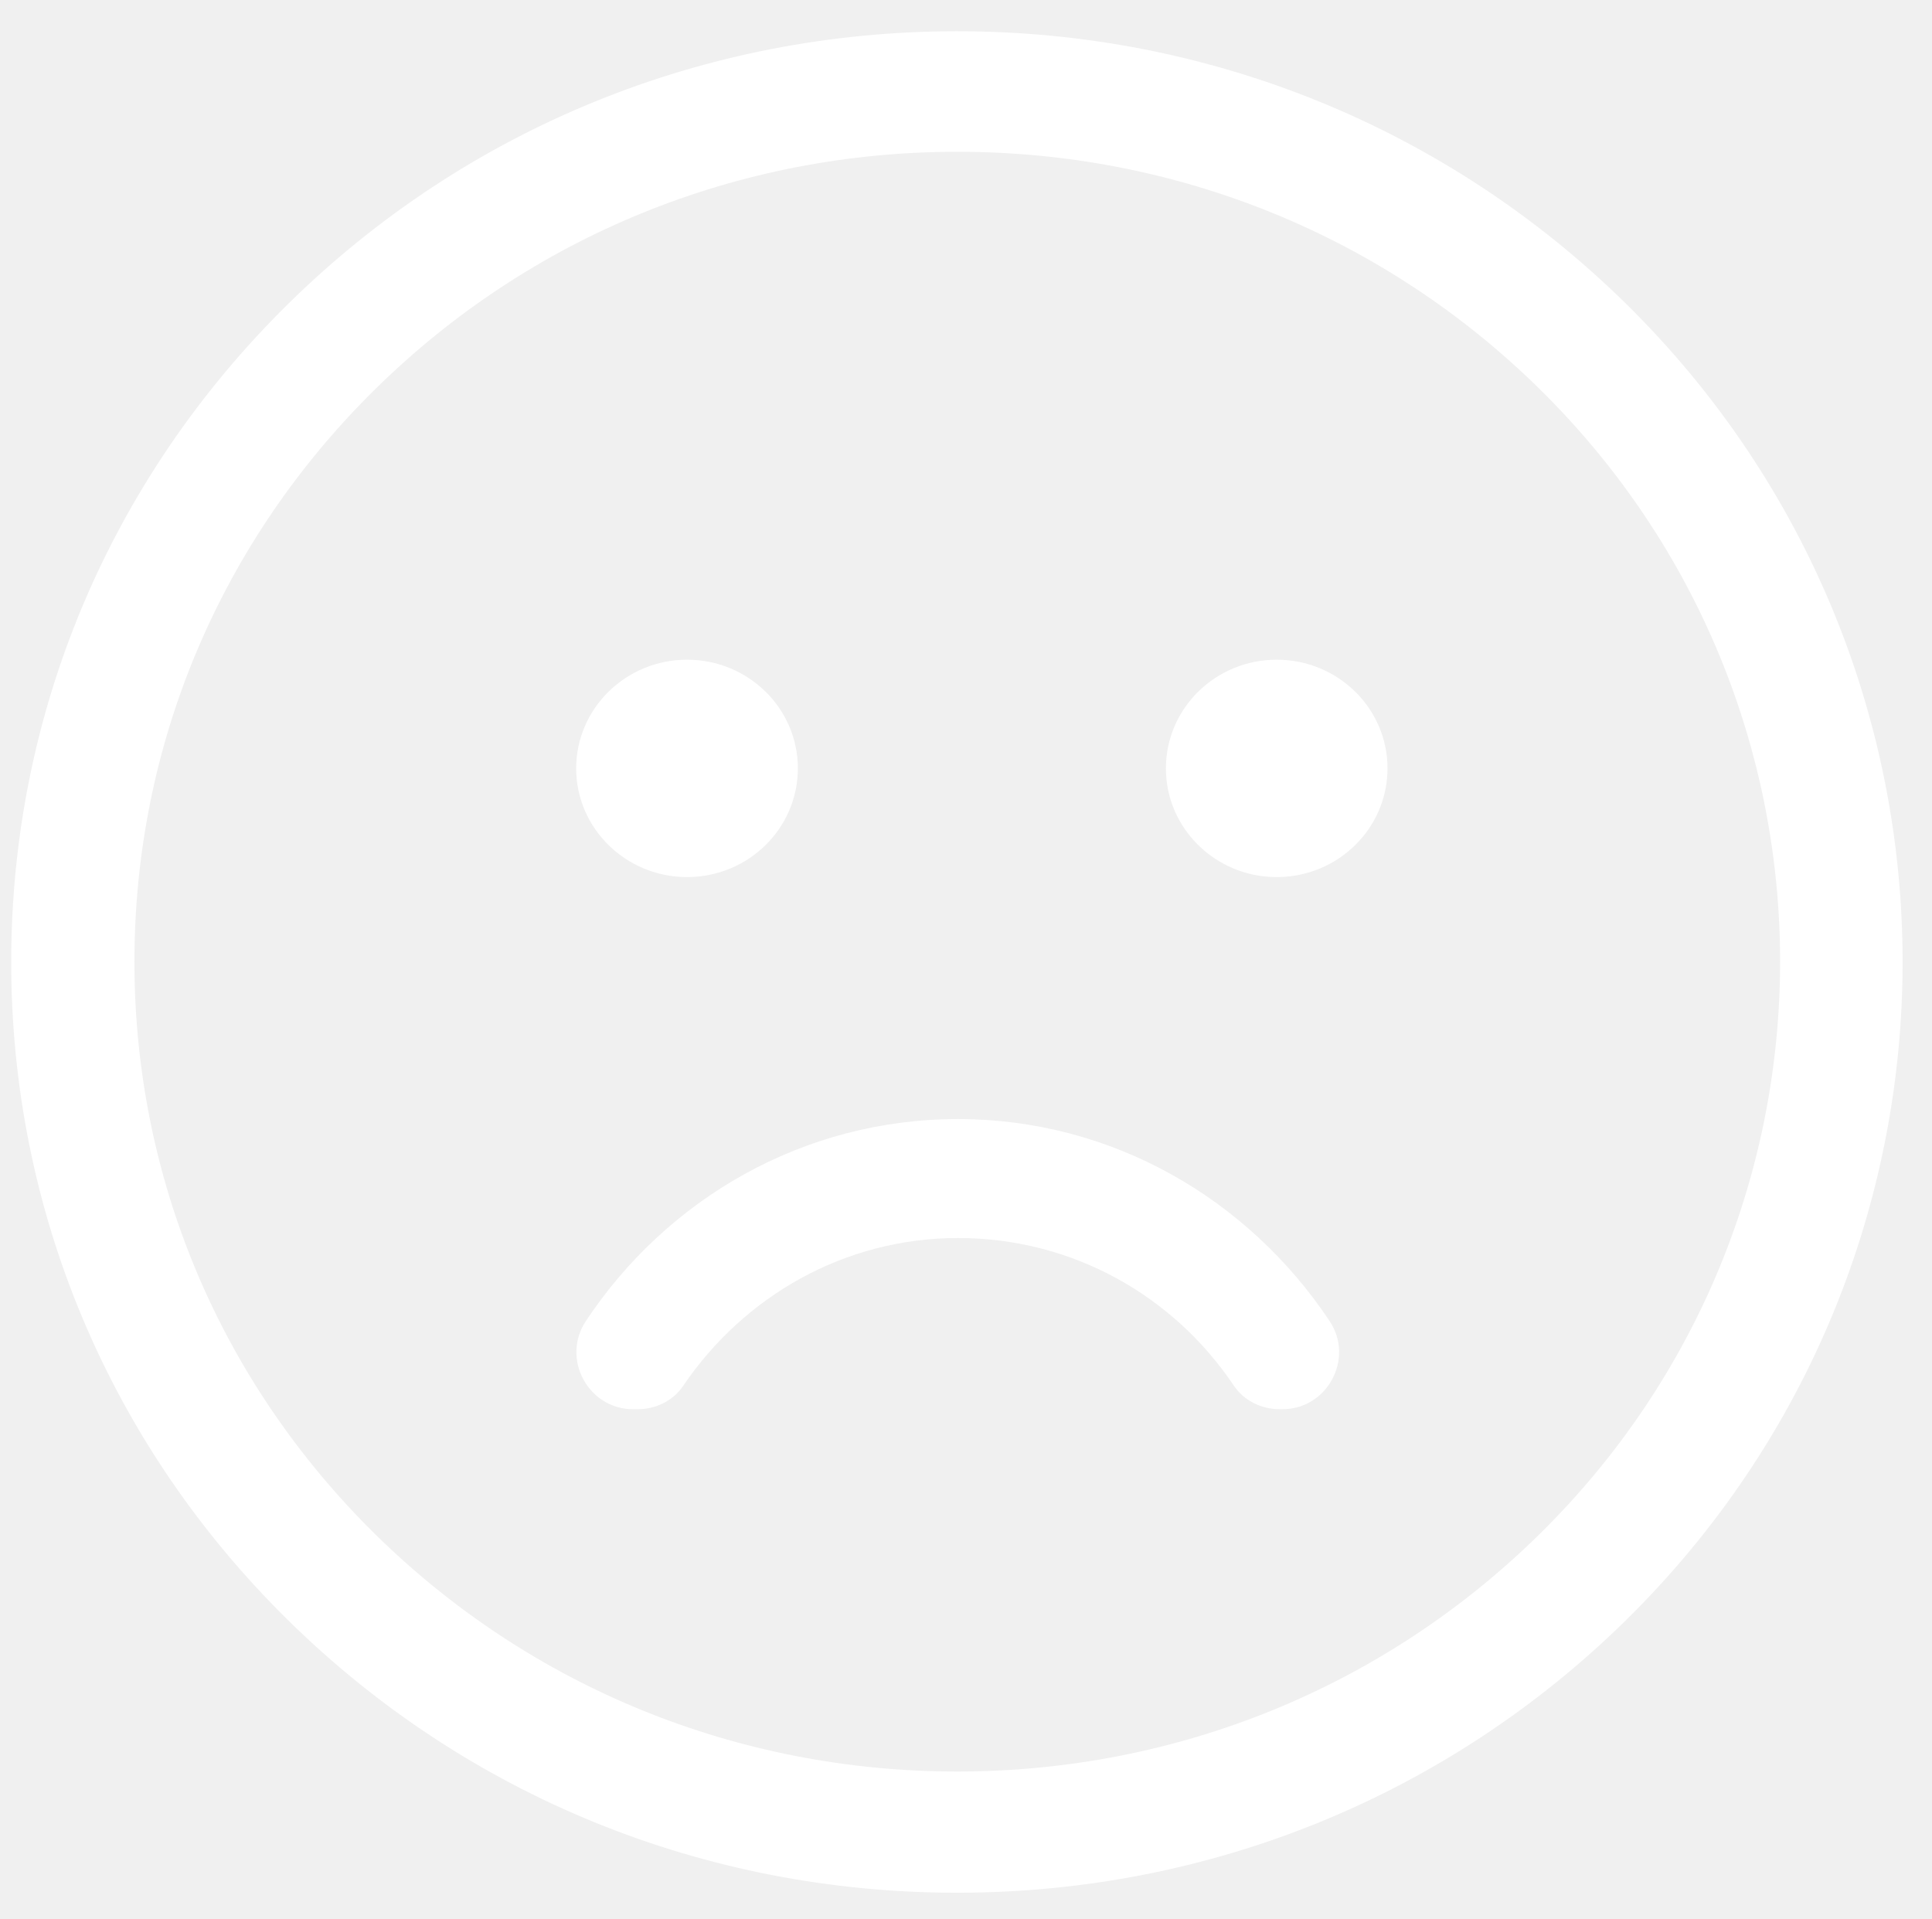
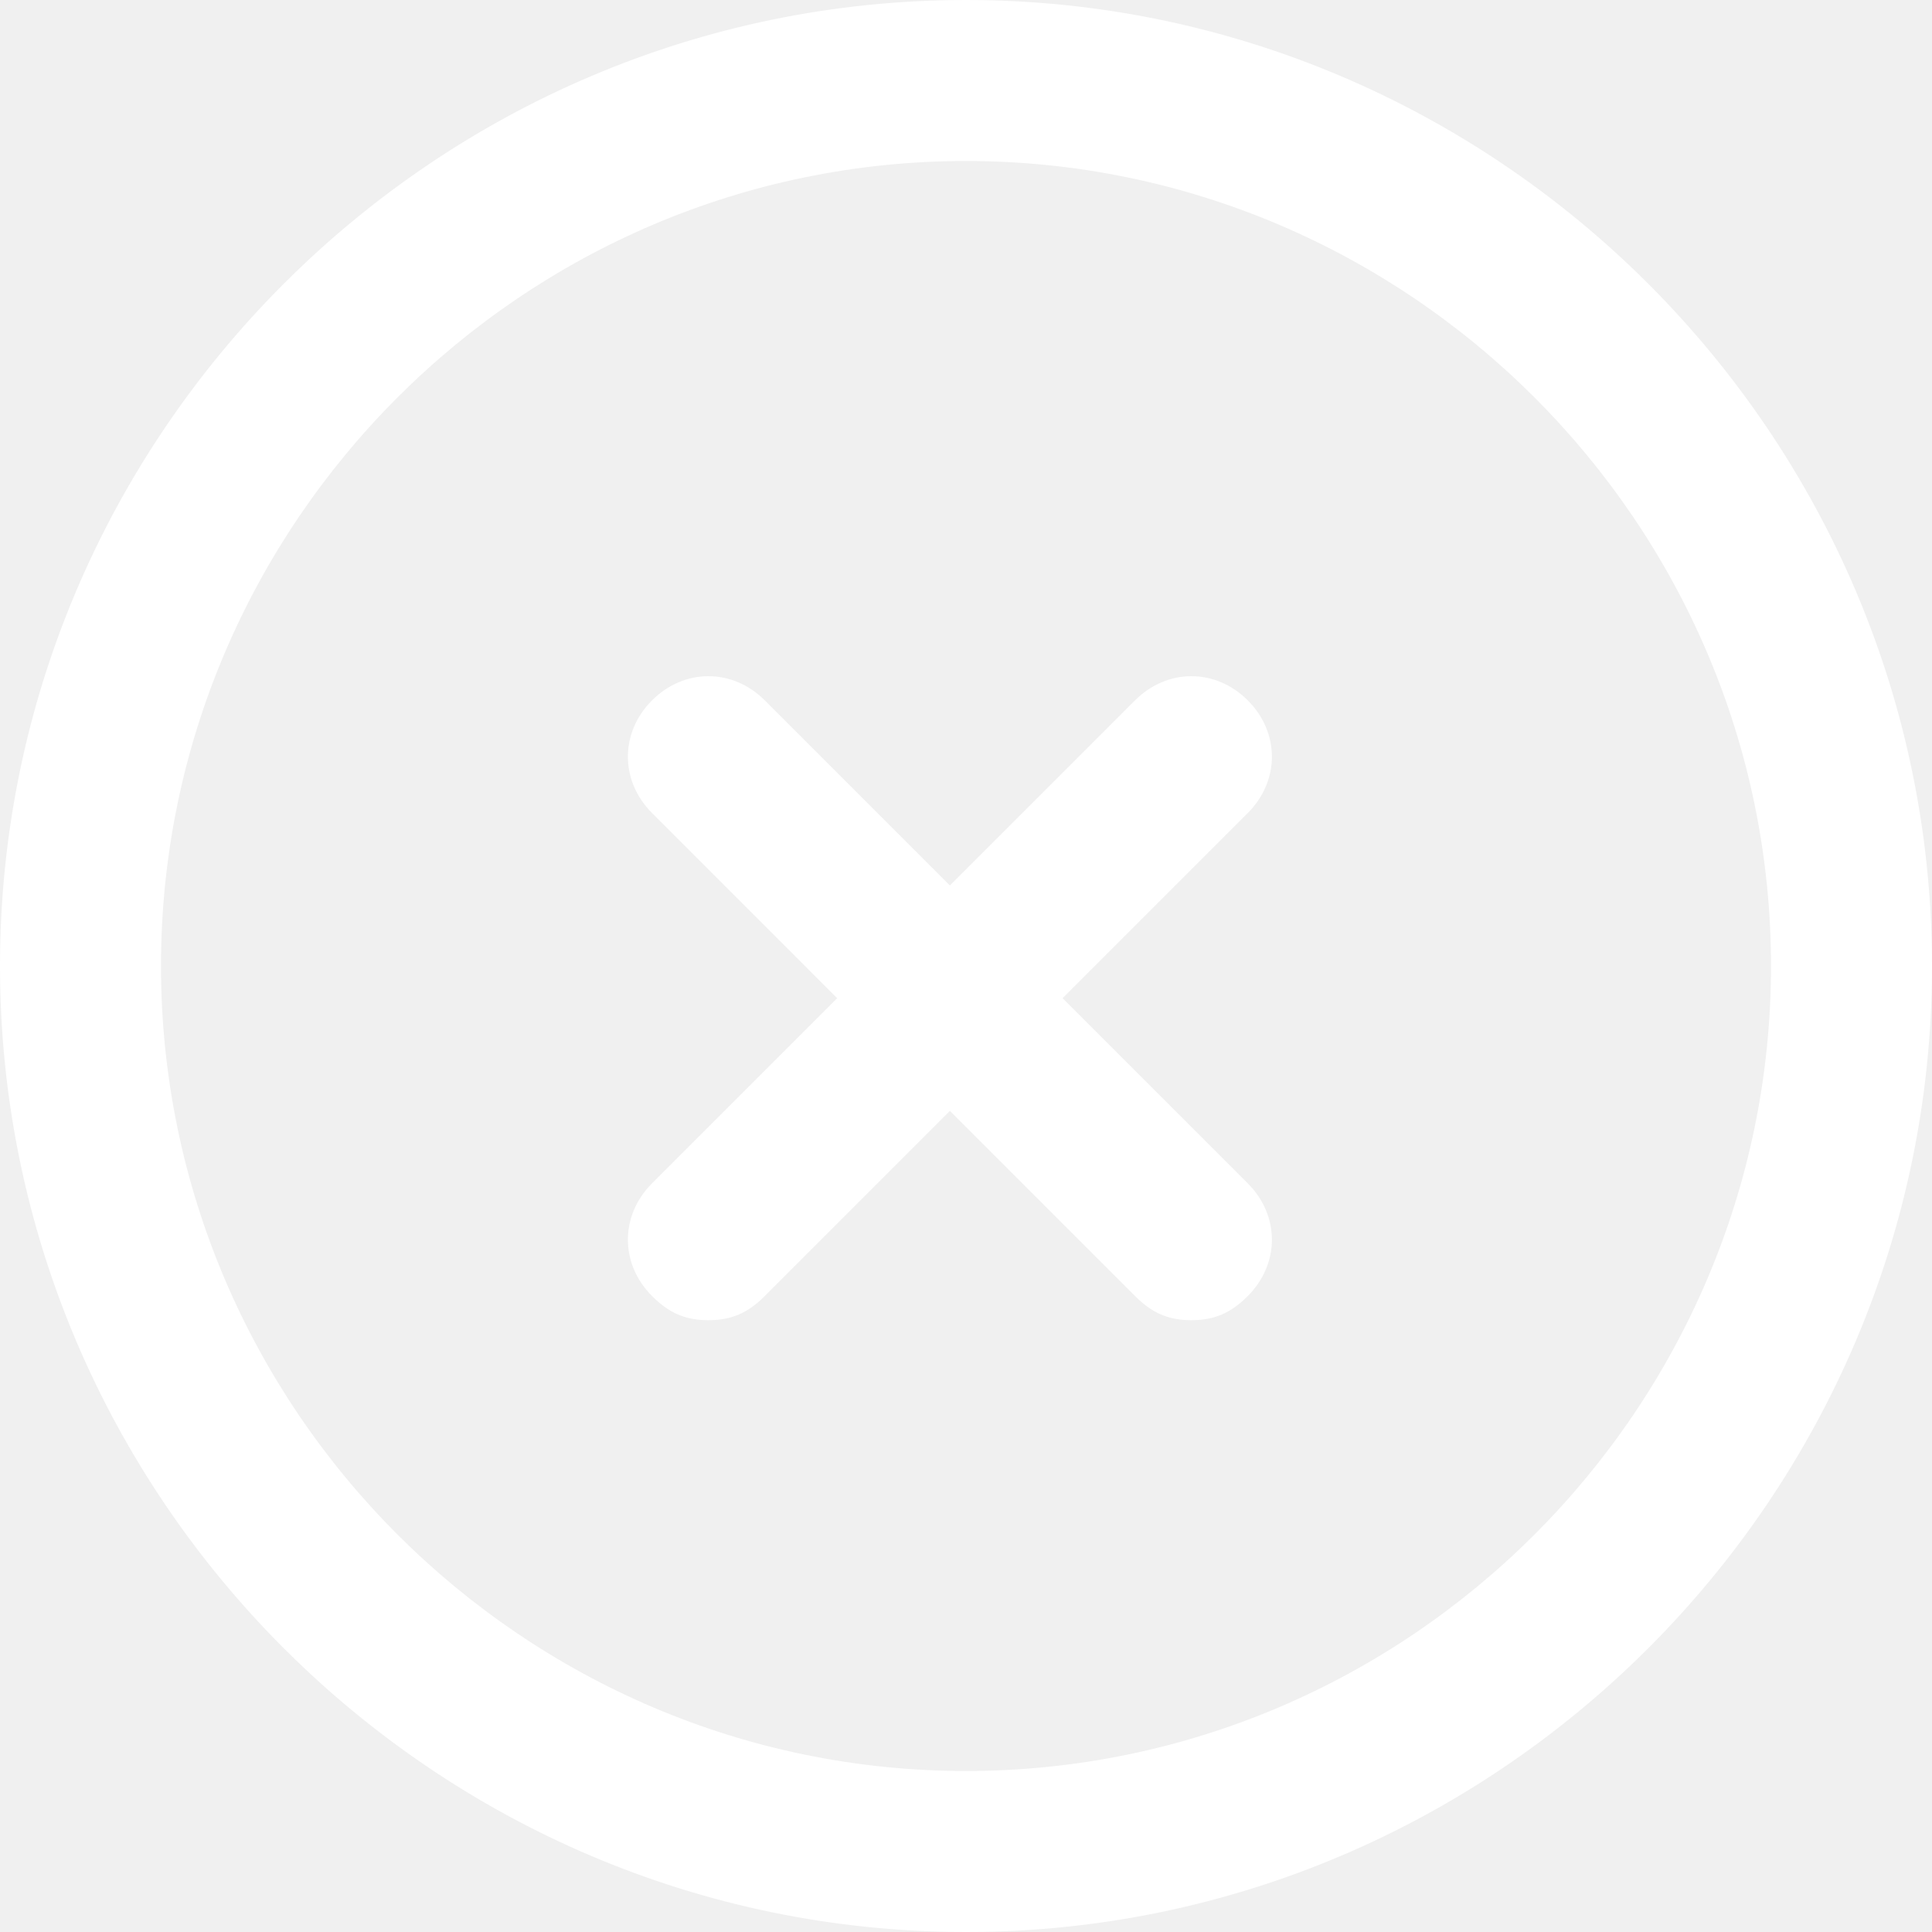
- <svg xmlns="http://www.w3.org/2000/svg" t="1490169998170" class="icon" style="" viewBox="0 0 1031 1024" version="1.1" p-id="13711" width="20.137" height="20">
+ <svg xmlns="http://www.w3.org/2000/svg" t="1490169928302" class="icon" style="" viewBox="0 0 1024 1024" version="1.1" p-id="13538" width="20" height="20">
  <defs>
    <style type="text/css" />
  </defs>
-   <path d="M867.731 162.082C772.338 68.331 645.609 16.67 510.728 16.67c-134.821 0-261.6 51.662-356.884 145.412C58.482 255.912 5.975 380.657 5.975 513.333c-0.016 132.708 52.432 257.42 147.76 351.245 95.329 93.765 222.092 145.411 356.896 145.411 134.897 0 261.707-51.693 357.101-145.469C1064.51 670.903 1064.527 355.794 867.731 162.082L867.731 162.082 867.731 162.082 867.731 162.082zM821.543 818.674C738.561 900.287 628.195 945.313 510.85 945.313c-117.311 0-227.611-44.982-310.537-126.542C117.39 737.164 71.705 628.612 71.737 513.146c0-115.482 45.685-224.05 128.641-305.63 82.967-81.608 193.225-126.527 310.553-126.527 117.328 0 227.629 44.919 310.612 126.527C992.744 376.023 992.744 650.199 821.543 818.674L821.543 818.674 821.543 818.674 821.543 818.674zM681.297 352.022c-32.622 0-59.111 25.976-59.111 57.998 0 31.996 26.489 58.003 59.111 58.003 32.695 0 59.142-26.007 59.142-58.003C740.438 377.992 713.992 352.022 681.297 352.022L681.297 352.022 681.297 352.022 681.297 352.022zM366.629 468.023c32.695 0 59.143-26.007 59.143-58.003 0-32.027-26.447-57.998-59.143-57.998-32.576 0-59.161 25.976-59.161 57.998C307.469 442.016 334.039 468.023 366.629 468.023L366.629 468.023 366.629 468.023 366.629 468.023zM511.242 597.145c-82.564 0-155.383 42.587-198.608 107.803-13.314 20.073 1.283 47.043 25.268 47.043l2.334 0c9.623 0 18.948-4.474 24.39-12.548 32.296-47.654 85.911-78.821 146.616-78.821 61.021 0 114.934 30.712 147.151 78.73 5.409 8.074 14.785 12.623 24.471 12.623l1.45 0c23.974 0.048 38.572-26.986 25.238-47.027C666.243 639.86 593.588 597.145 511.242 597.145L511.242 597.145 511.242 597.145 511.242 597.145zM511.242 597.145" p-id="13712" fill="#ffffff" />
+   <path d="M512 1024C230.4 1024 0 793.6 0 512 0 230.4 230.4 0 512 0 793.6 0 1024 230.4 1024 512 1024 793.6 793.6 1024 512 1024L512 1024ZM512 85.333C277.333 85.333 85.333 277.333 85.333 512 85.333 746.667 277.333 938.667 512 938.667 746.667 938.667 938.667 746.667 938.667 512 938.667 277.333 746.667 85.333 512 85.333L512 85.333Z" p-id="13539" fill="#ffffff" />
+   <path d="M443.733 529.067 345.6 627.2C328.533 644.267 328.533 669.867 345.6 686.933 354.133 695.467 362.667 699.733 375.467 699.733 388.267 699.733 396.8 695.467 405.333 686.933L503.467 588.8 601.6 686.933C610.133 695.467 618.667 699.733 631.467 699.733 644.267 699.733 652.8 695.467 661.333 686.933 678.4 669.867 678.4 644.267 661.333 627.2L563.2 529.067 661.333 430.933C678.4 413.867 678.4 388.267 661.333 371.2 644.267 354.133 618.667 354.133 601.6 371.2L503.467 469.333 405.333 371.2C388.267 354.133 362.667 354.133 345.6 371.2 328.533 388.267 328.533 413.867 345.6 430.933L443.733 529.067Z" p-id="13540" fill="#ffffff" />
</svg>
